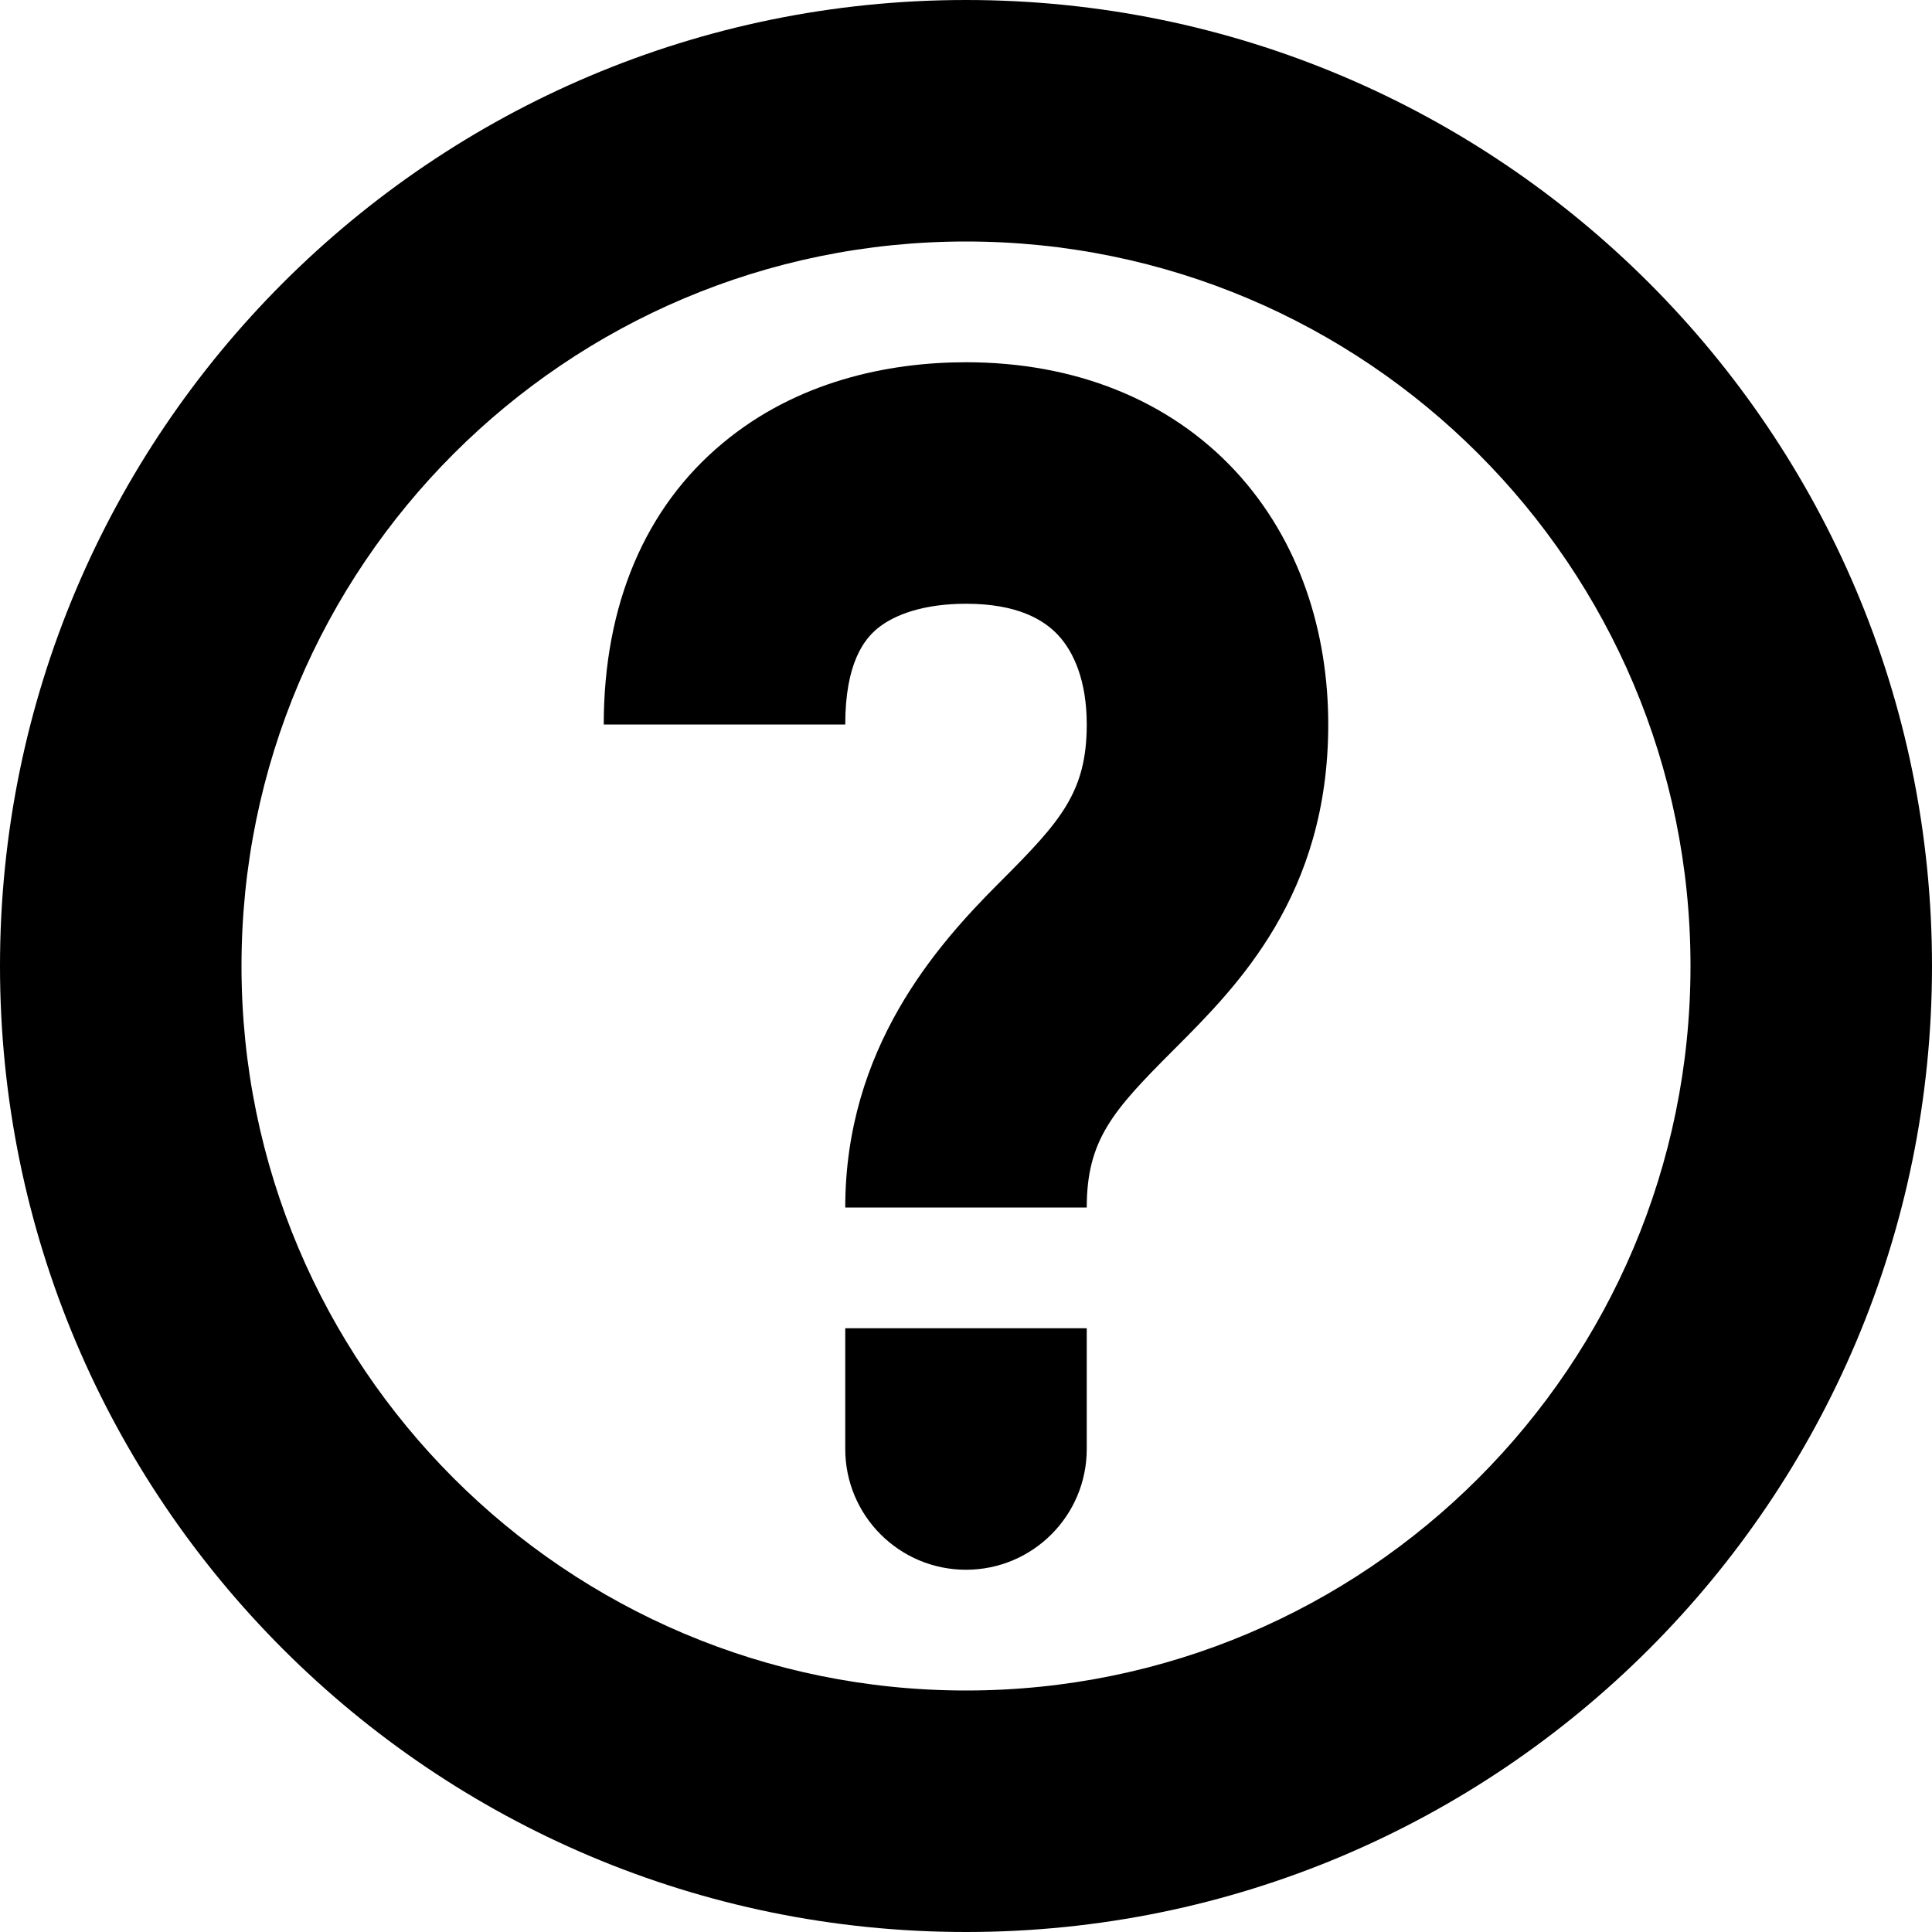
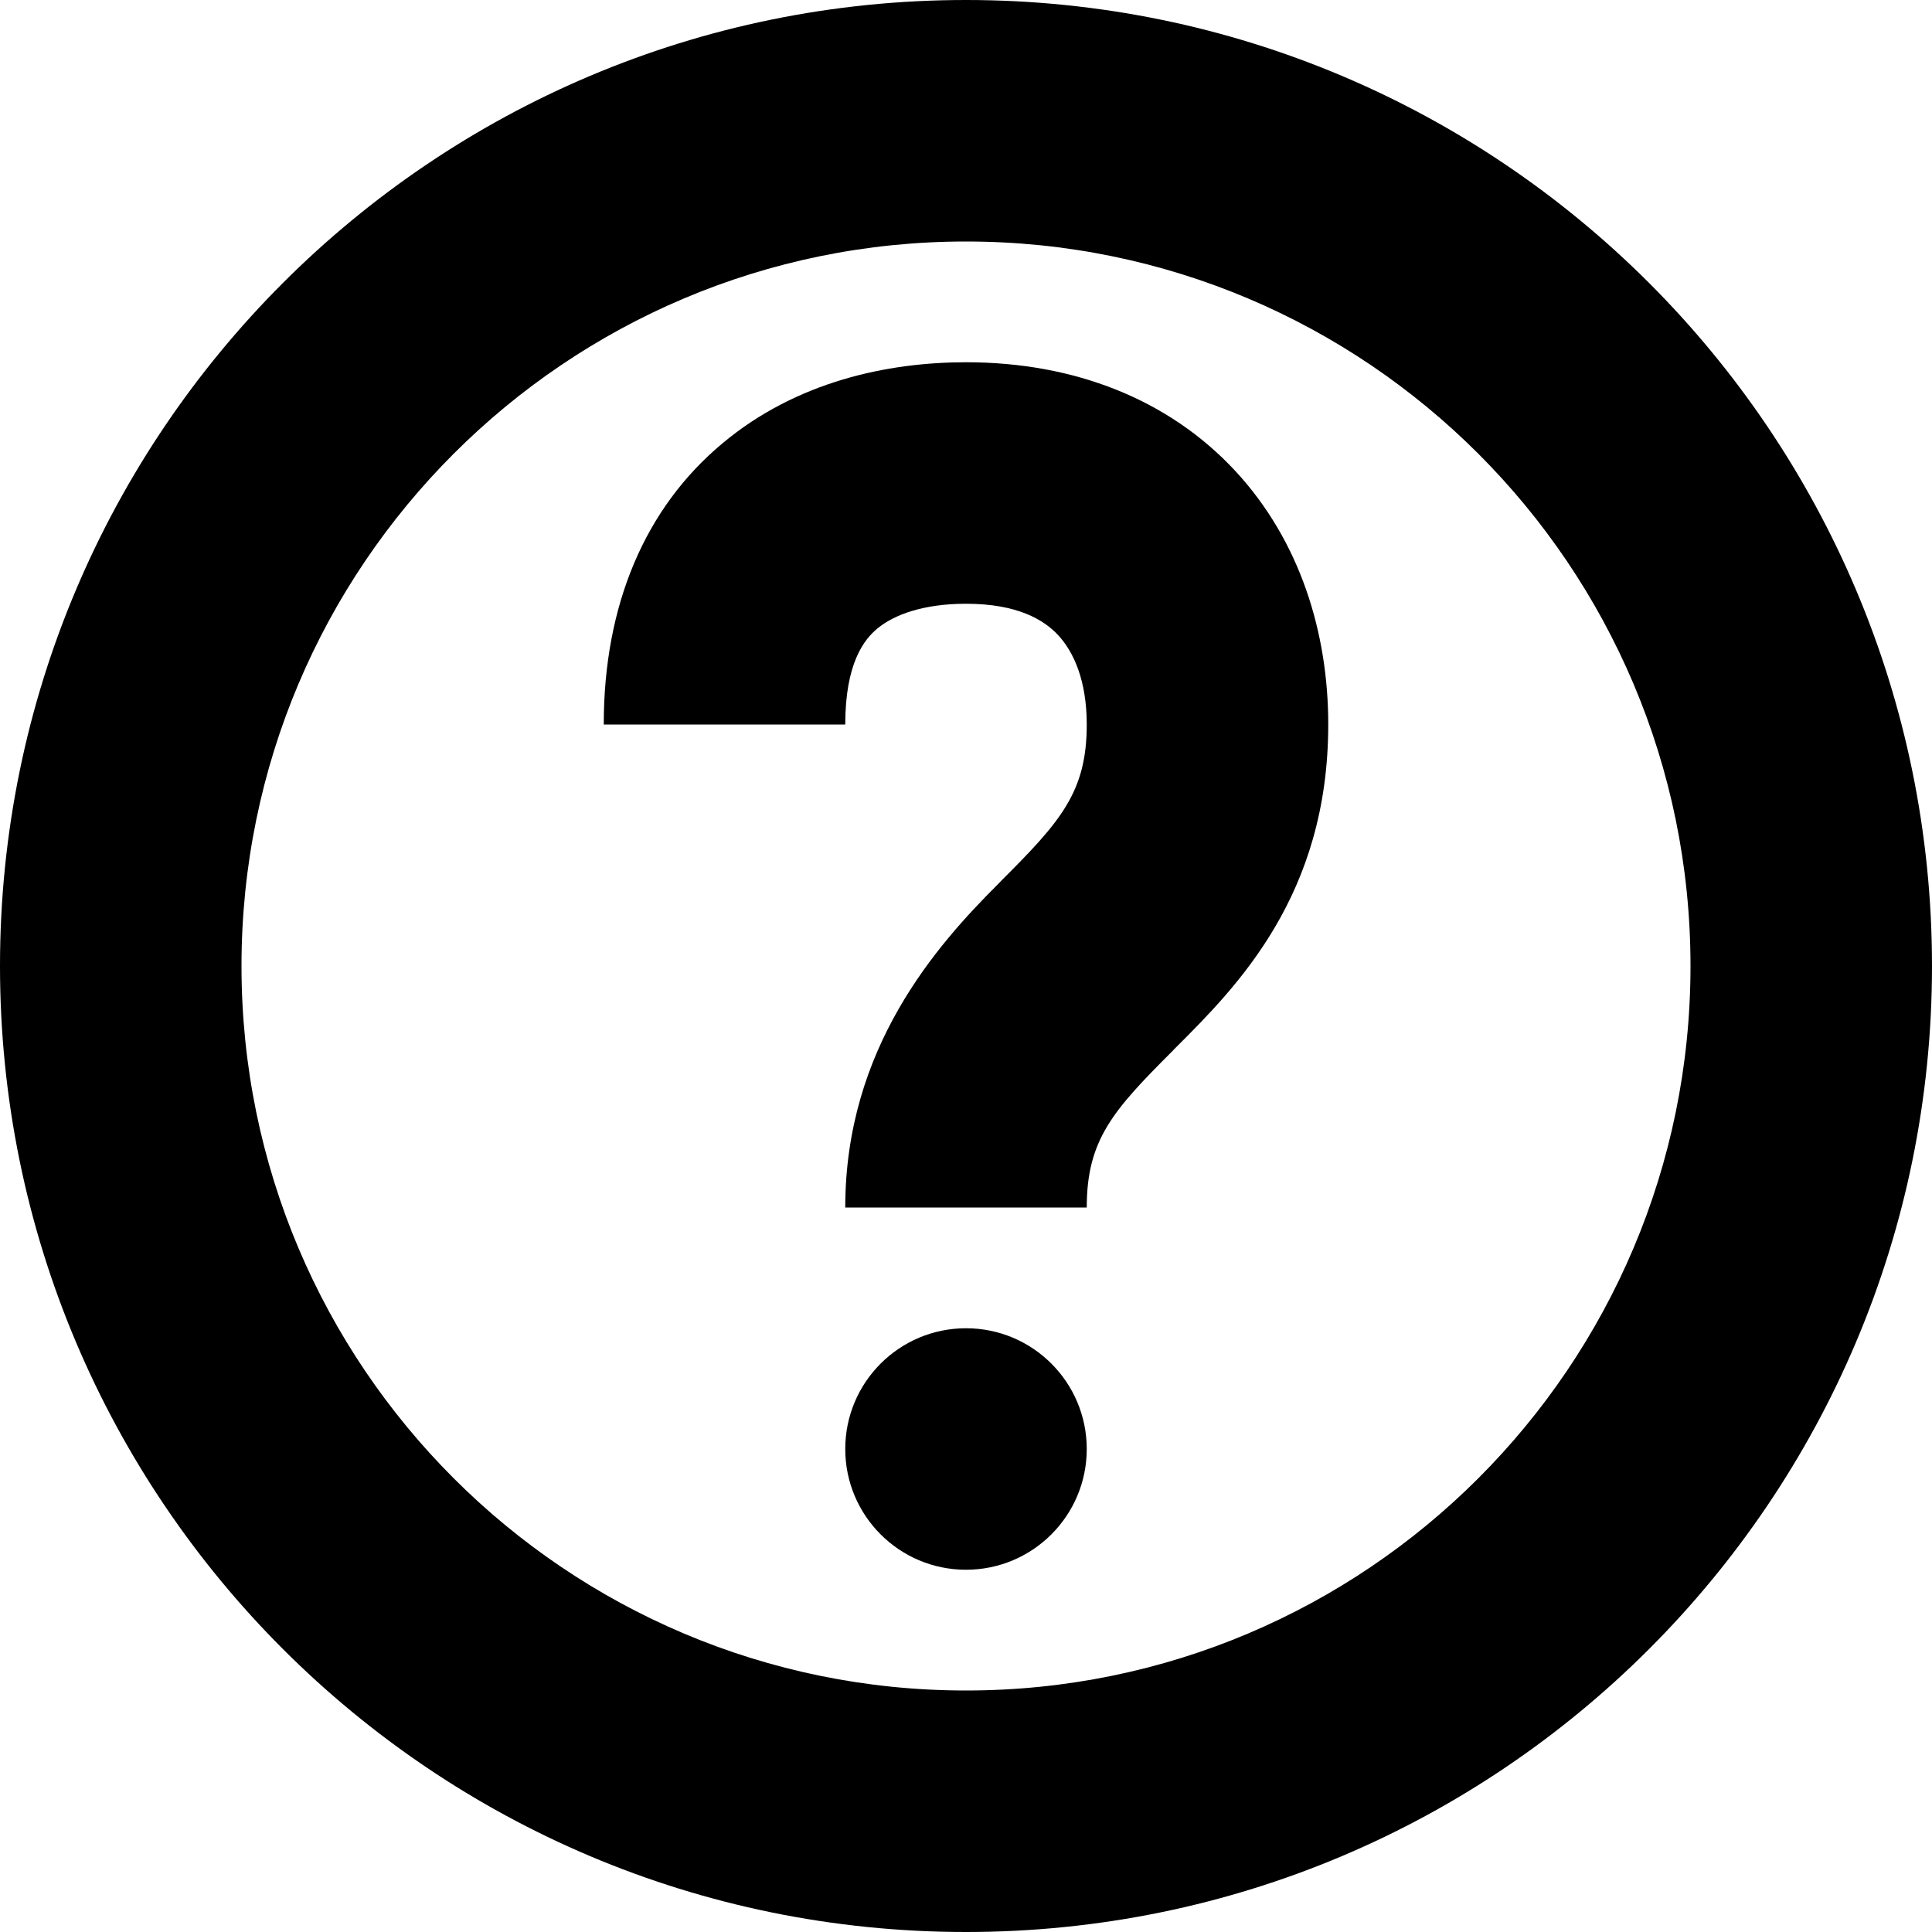
<svg xmlns="http://www.w3.org/2000/svg" width="16" height="16" viewBox="0 0 16 16" fill="currentColor">
  <path fill-rule="evenodd" clip-rule="evenodd" d="M8 14A6 6 0 1 0 8 2a6 6 0 0 0 0 12zm0 2A8 8 0 1 0 8 0a8 8 0 0 0 0 16z" />
-   <path fill-rule="evenodd" clip-rule="evenodd" d="M7 6c0-.51.158-.705.265-.794C7.405 5.09 7.65 5 8 5c.43 0 .647.135.764.261.128.138.236.376.236.739 0 .56-.218.803-.707 1.293l-.026.026C7.757 7.83 7 8.681 7 10h2c0-.56.218-.803.707-1.293l.026-.026C10.243 8.17 11 7.415 11 6c0-.755-.23-1.517-.77-2.1C9.678 3.307 8.896 3 8 3c-.649 0-1.404.16-2.015.67C5.342 4.204 5 5.01 5 6h2zm2 6v-1H7v1a1 1 0 1 0 2 0z" />
+   <path d="M9 12a1 1 0 1 1-2 0 1 1 0 0 1 2 0z" />
+   <path fill-rule="evenodd" clip-rule="evenodd" d="M7.265 5.206C7.158 5.295 7 5.49 7 6H5c0-.99.342-1.795.985-2.33C6.595 3.16 7.35 3 8 3c.896 0 1.678.306 2.23.9.54.583.77 1.345.77 2.1 0 1.415-.756 2.17-1.267 2.68l-.026.027C9.217 9.197 9 9.44 9 10H7c0-1.32.756-2.17 1.267-2.68l.026-.027C8.783 6.803 9 6.56 9 6c0-.363-.108-.601-.236-.739C8.647 5.135 8.43 5 8 5c-.351 0-.596.09-.735.206z" />
</svg>
